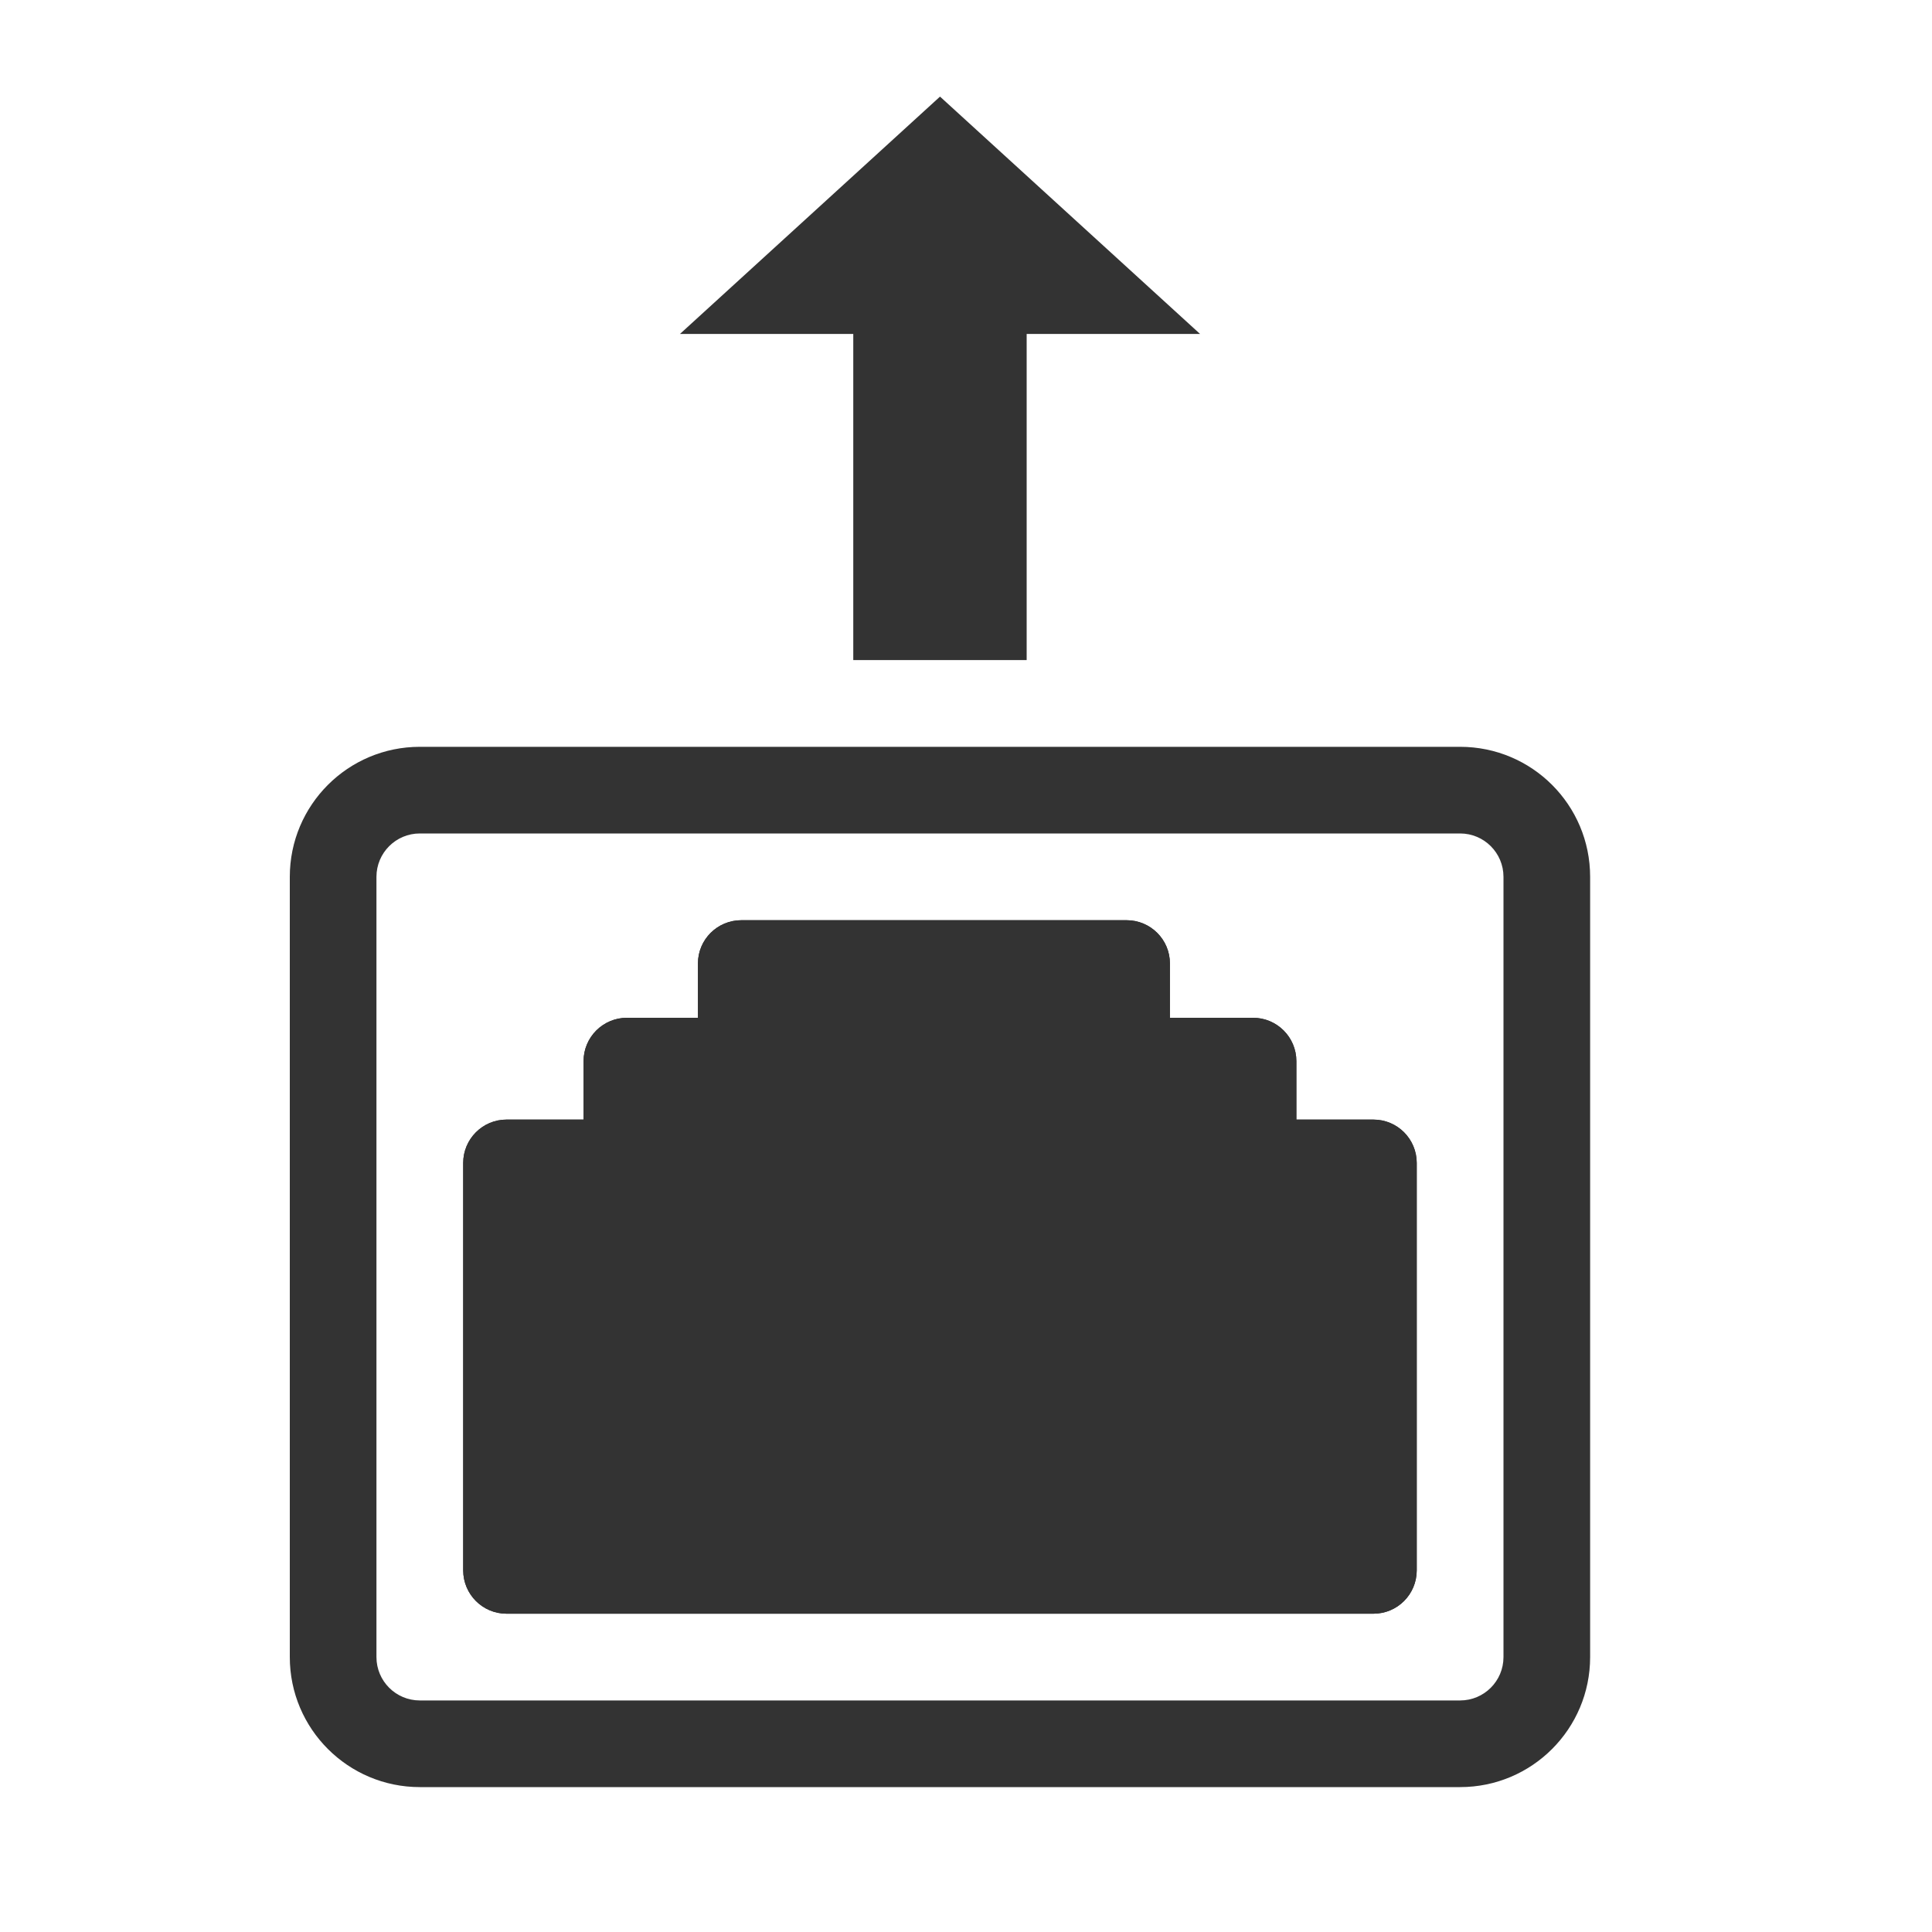
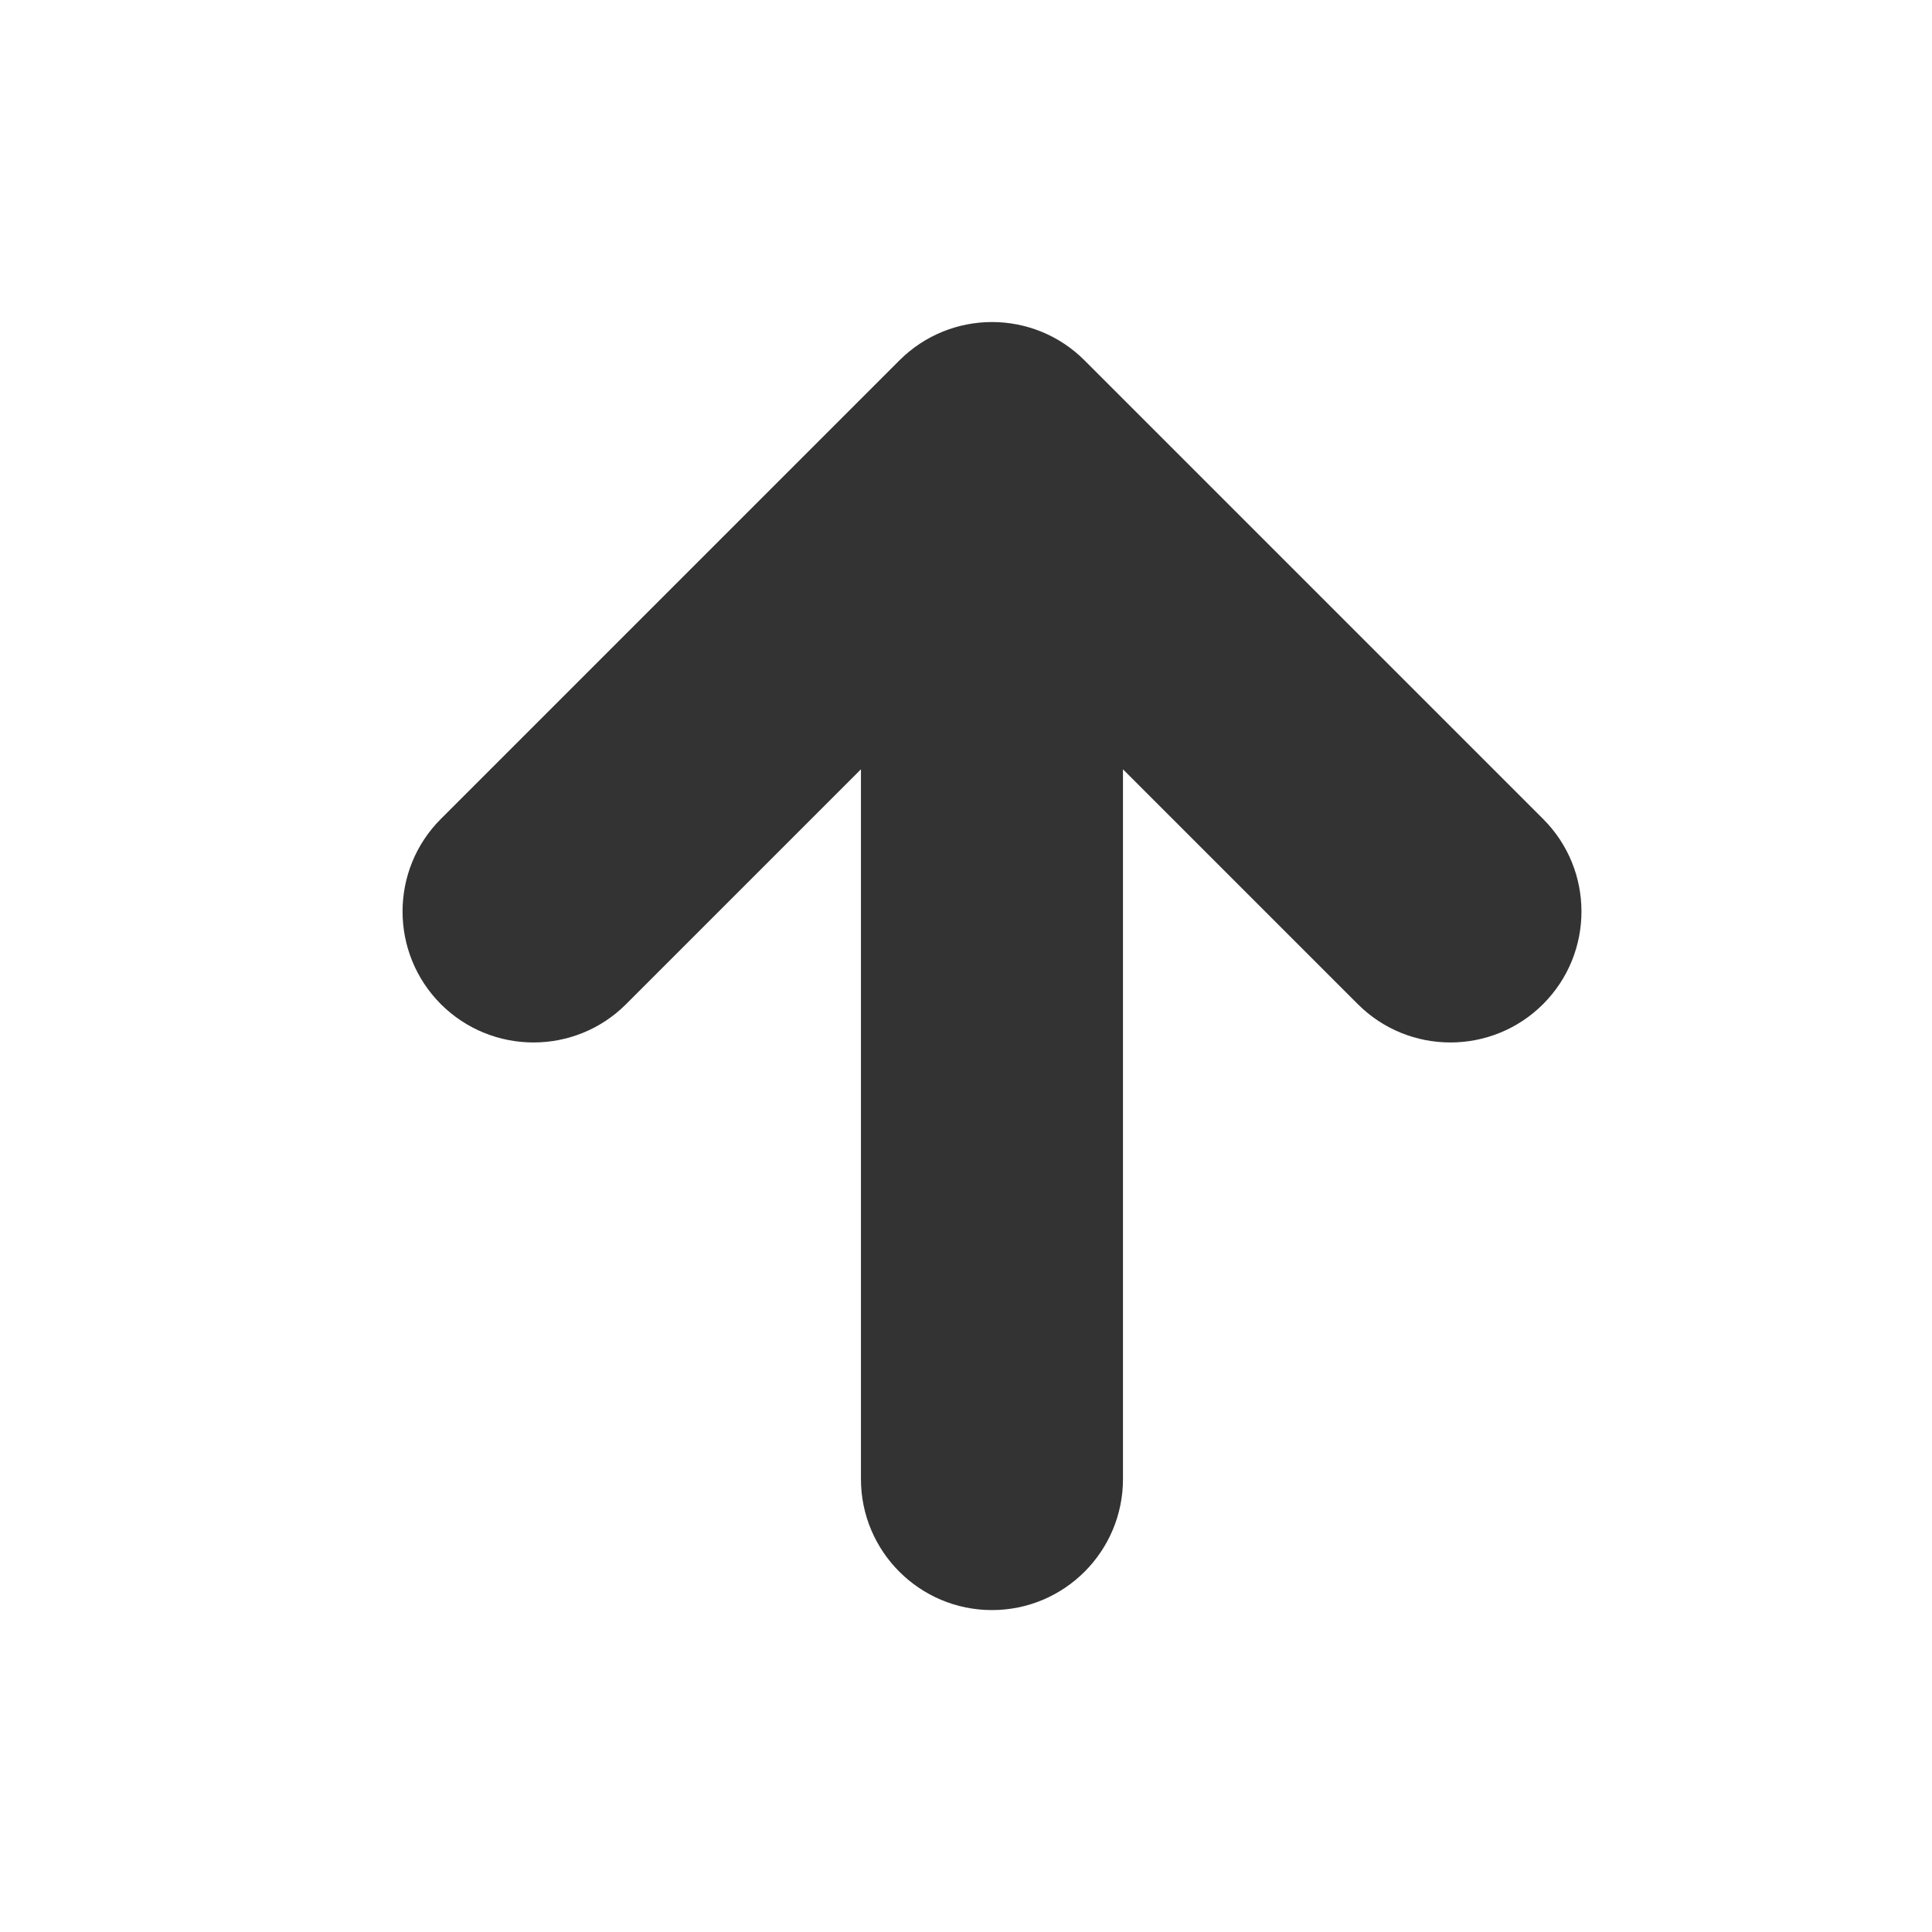
- <svg xmlns="http://www.w3.org/2000/svg" width="20" height="20" viewBox="0 0 20 20" fill="none">
-   <path fill-rule="evenodd" clip-rule="evenodd" d="M15.115 17.603C15.363 17.603 15.564 17.402 15.564 17.154L15.564 9.077C15.564 8.829 15.363 8.628 15.115 8.628L4.346 8.628C4.098 8.628 3.897 8.829 3.897 9.077L3.897 17.154C3.897 17.402 4.098 17.603 4.346 17.603H15.115ZM16.461 17.154C16.461 17.897 15.859 18.5 15.115 18.5H4.346C3.603 18.5 3 17.897 3 17.154L3 9.077C3 8.333 3.603 7.731 4.346 7.731L15.115 7.731C15.859 7.731 16.461 8.333 16.461 9.077V17.154Z" fill="#333333" />
-   <path fill-rule="evenodd" clip-rule="evenodd" d="M14.666 16.256C14.666 16.504 14.466 16.705 14.218 16.705H5.243C4.996 16.705 4.795 16.504 4.795 16.256V12.039C4.795 11.791 4.996 11.59 5.243 11.59H6.041V10.985C6.041 10.737 6.242 10.536 6.49 10.536H7.225V9.974C7.225 9.726 7.426 9.526 7.674 9.526H11.663C11.91 9.526 12.111 9.726 12.111 9.974V10.536H12.971C13.219 10.536 13.42 10.737 13.42 10.985V11.59H14.218C14.466 11.59 14.666 11.791 14.666 12.039V16.256ZM13.769 15.808V12.488H12.971C12.723 12.488 12.523 12.287 12.523 12.039V11.433H11.663C11.415 11.433 11.214 11.232 11.214 10.985V10.423H8.123V10.985C8.123 11.232 7.922 11.433 7.674 11.433H6.939V12.039C6.939 12.287 6.738 12.488 6.49 12.488H5.692V15.808L13.769 15.808Z" fill="#333333" />
-   <path d="M5.243 12.039V16.256H7.879H11.582H14.218V12.039H12.971V10.984H11.663V9.974H7.674V10.984H6.49V12.039H5.243Z" fill="#333333" />
-   <path fill-rule="evenodd" clip-rule="evenodd" d="M14.666 16.256C14.666 16.504 14.466 16.705 14.218 16.705H5.243C4.996 16.705 4.795 16.504 4.795 16.256V12.039C4.795 11.791 4.996 11.59 5.243 11.59H6.041V10.985C6.041 10.737 6.242 10.536 6.49 10.536H7.225V9.974C7.225 9.726 7.426 9.526 7.674 9.526H11.663C11.91 9.526 12.111 9.726 12.111 9.974V10.536H12.971C13.219 10.536 13.42 10.737 13.42 10.985V11.59H14.218C14.466 11.59 14.666 11.791 14.666 12.039V16.256ZM13.769 15.808V12.488H12.971C12.723 12.488 12.523 12.287 12.523 12.039V11.433H11.663C11.415 11.433 11.214 11.232 11.214 10.985V10.423H8.123V10.985C8.123 11.232 7.922 11.433 7.674 11.433H6.939V12.039C6.939 12.287 6.738 12.488 6.49 12.488H5.692V15.808L13.769 15.808Z" fill="#333333" />
-   <path d="M7.039 3.457L9.731 1L12.423 3.457H10.628V6.833H8.833V3.457H7.039Z" fill="#333333" />
+ <svg xmlns="http://www.w3.org/2000/svg" width="16" height="16" viewBox="0 0 16 16" fill="none">
+   <path fill-rule="evenodd" clip-rule="evenodd" d="M7.448 2.985C7.872 2.561 8.559 2.561 8.982 2.985L12.779 6.782C13.203 7.205 13.203 7.892 12.779 8.316C12.355 8.739 11.668 8.739 11.245 8.316L9.3 6.371V12.249C9.3 12.848 8.814 13.334 8.215 13.334C7.616 13.334 7.13 12.848 7.13 12.249V6.371L5.185 8.316C4.762 8.739 4.075 8.739 3.651 8.316C3.228 7.892 3.228 7.205 3.651 6.782L7.448 2.985Z" fill="#333333" />
</svg>
